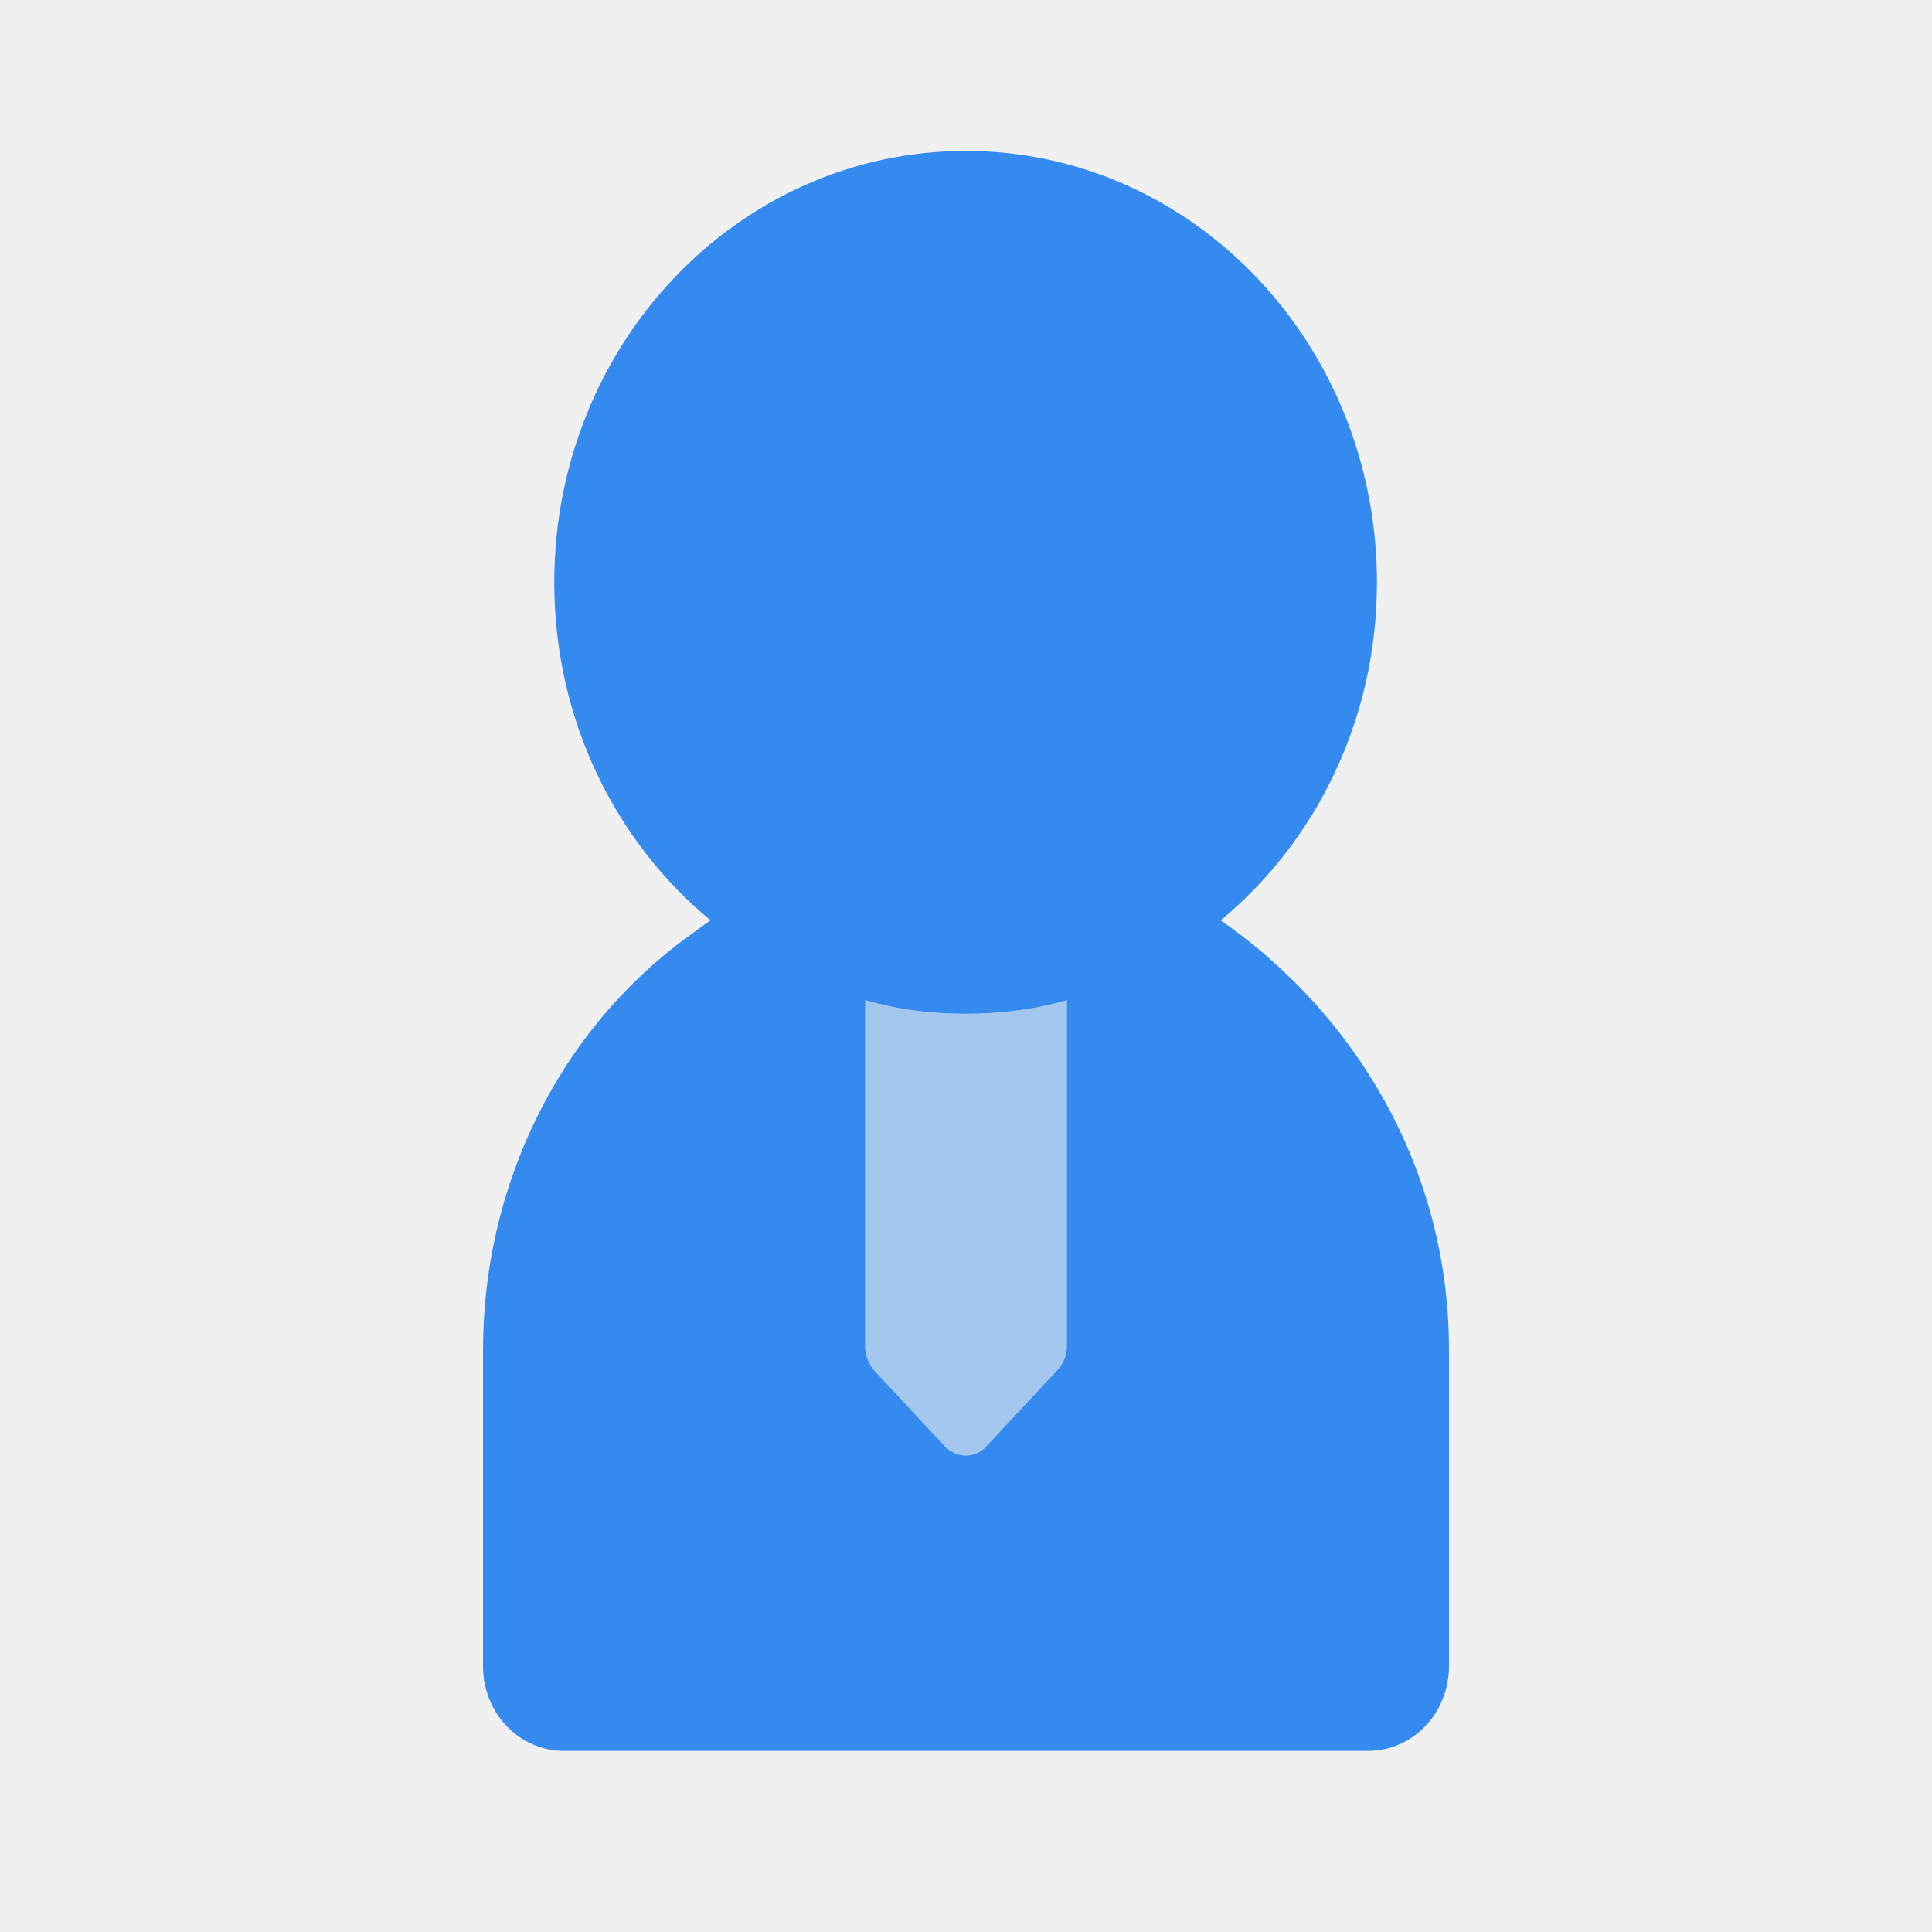
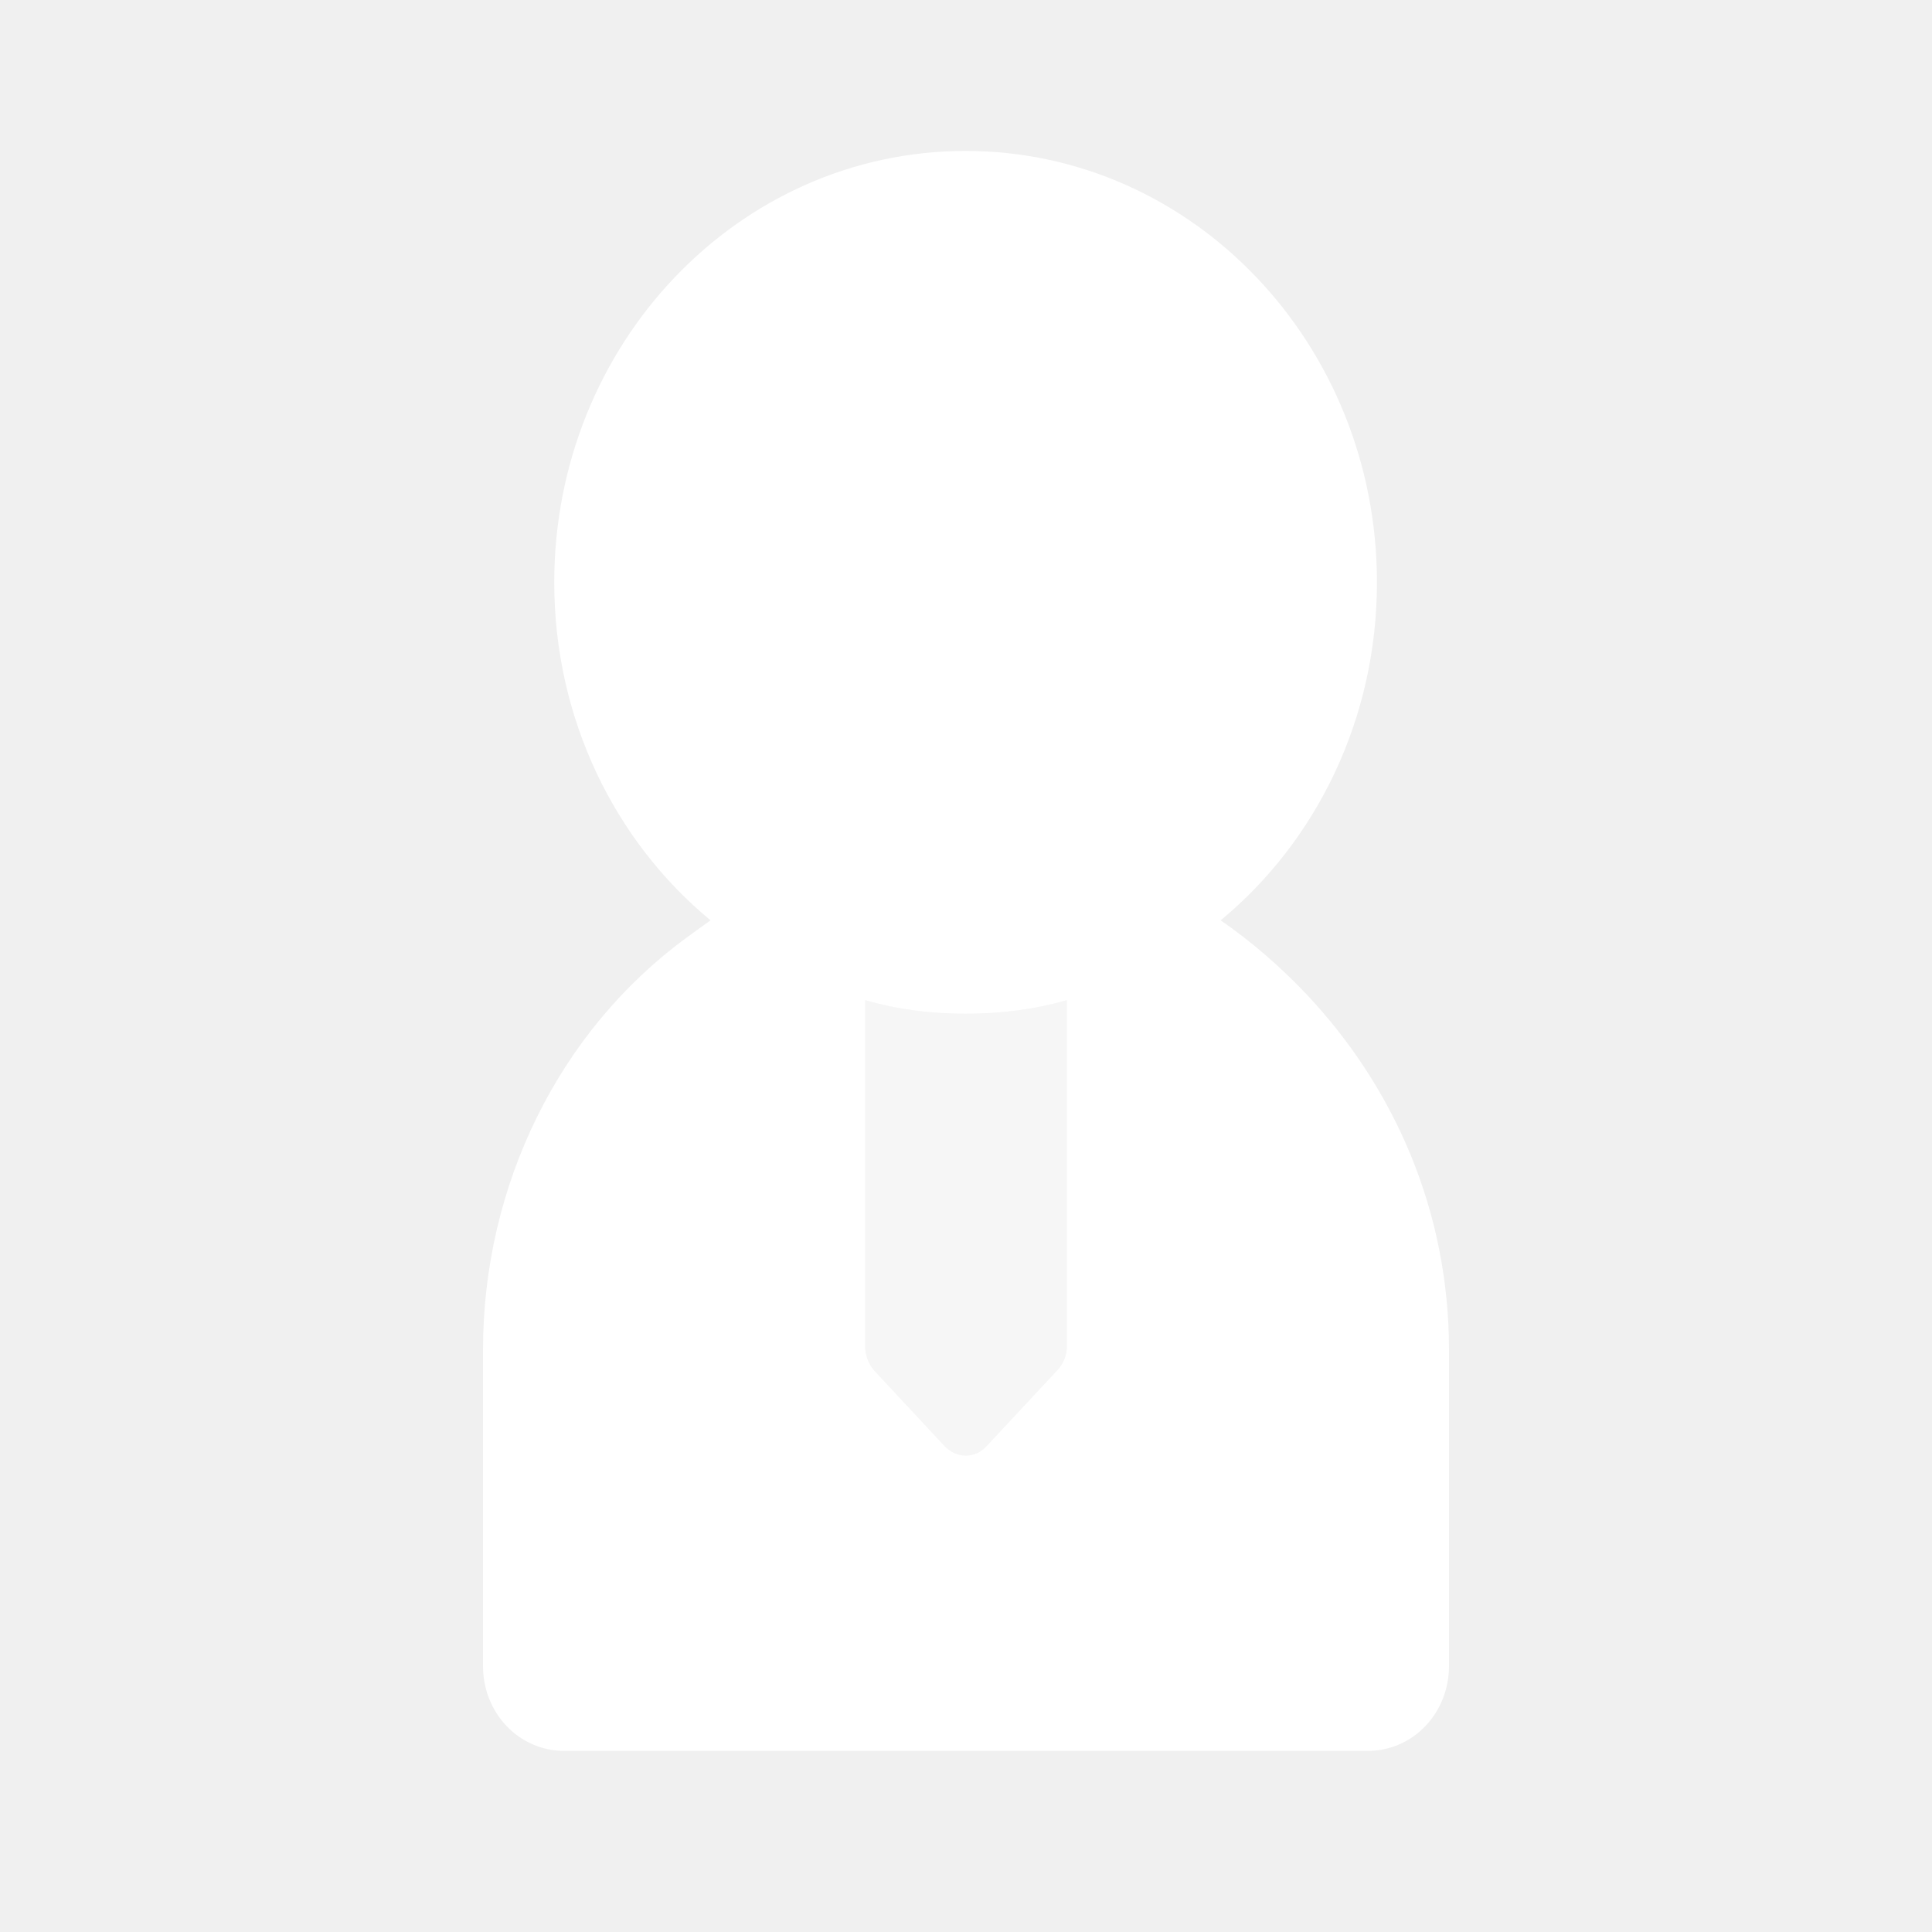
<svg xmlns="http://www.w3.org/2000/svg" width="64" height="64" viewBox="0 0 64 64" fill="none">
-   <path d="M43.252 32.907C42.394 32.006 41.455 31.191 40.436 30.487C43.601 27.871 45.613 23.82 45.613 19.291C45.613 11.414 39.524 5 31.987 5C24.449 5 18.36 11.414 18.36 19.291C18.36 23.82 20.372 27.871 23.537 30.487C23.296 30.656 23.028 30.853 22.759 31.05C18.521 34.144 16 39.264 16 44.722V55.187C16 56.762 17.207 58 18.682 58H45.318C46.793 58 48 56.762 48 55.187V44.722C48 40.136 46.203 36.029 43.252 32.907ZM35.34 44.609C35.34 44.891 35.232 45.172 35.018 45.397L32.684 47.901C32.309 48.323 31.692 48.323 31.289 47.901L28.956 45.397C28.768 45.172 28.66 44.891 28.66 44.609V33.132C29.733 33.441 30.833 33.582 31.987 33.582C33.14 33.582 34.267 33.441 35.34 33.132V44.609Z" fill="#348AEF" />
-   <path d="M35.34 44.609C35.34 44.891 35.232 45.172 35.018 45.397L32.684 47.901C32.309 48.323 31.692 48.323 31.289 47.901L28.956 45.397C28.768 45.172 28.66 44.891 28.66 44.609V33.132C29.733 33.441 30.833 33.582 31.987 33.582C33.14 33.582 34.267 33.441 35.34 33.132V44.609Z" fill="#348AEF" fill-opacity="0.4" />
+   <path d="M43.252 32.907C42.394 32.006 41.455 31.191 40.436 30.487C43.601 27.871 45.613 23.82 45.613 19.291C45.613 11.414 39.524 5 31.987 5C24.449 5 18.36 11.414 18.36 19.291C18.36 23.82 20.372 27.871 23.537 30.487C23.296 30.656 23.028 30.853 22.759 31.05C18.521 34.144 16 39.264 16 44.722V55.187C16 56.762 17.207 58 18.682 58H45.318C46.793 58 48 56.762 48 55.187V44.722C48 40.136 46.203 36.029 43.252 32.907ZM35.34 44.609C35.34 44.891 35.232 45.172 35.018 45.397L32.684 47.901C32.309 48.323 31.692 48.323 31.289 47.901L28.956 45.397C28.768 45.172 28.66 44.891 28.66 44.609V33.132C29.733 33.441 30.833 33.582 31.987 33.582C33.14 33.582 34.267 33.441 35.34 33.132V44.609Z" fill="white" />
+   <path d="M35.34 44.609C35.34 44.891 35.232 45.172 35.018 45.397L32.684 47.901C32.309 48.323 31.692 48.323 31.289 47.901L28.956 45.397C28.768 45.172 28.66 44.891 28.66 44.609V33.132C29.733 33.441 30.833 33.582 31.987 33.582C33.14 33.582 34.267 33.441 35.34 33.132V44.609Z" fill="white" fill-opacity="0.4" />
</svg>
